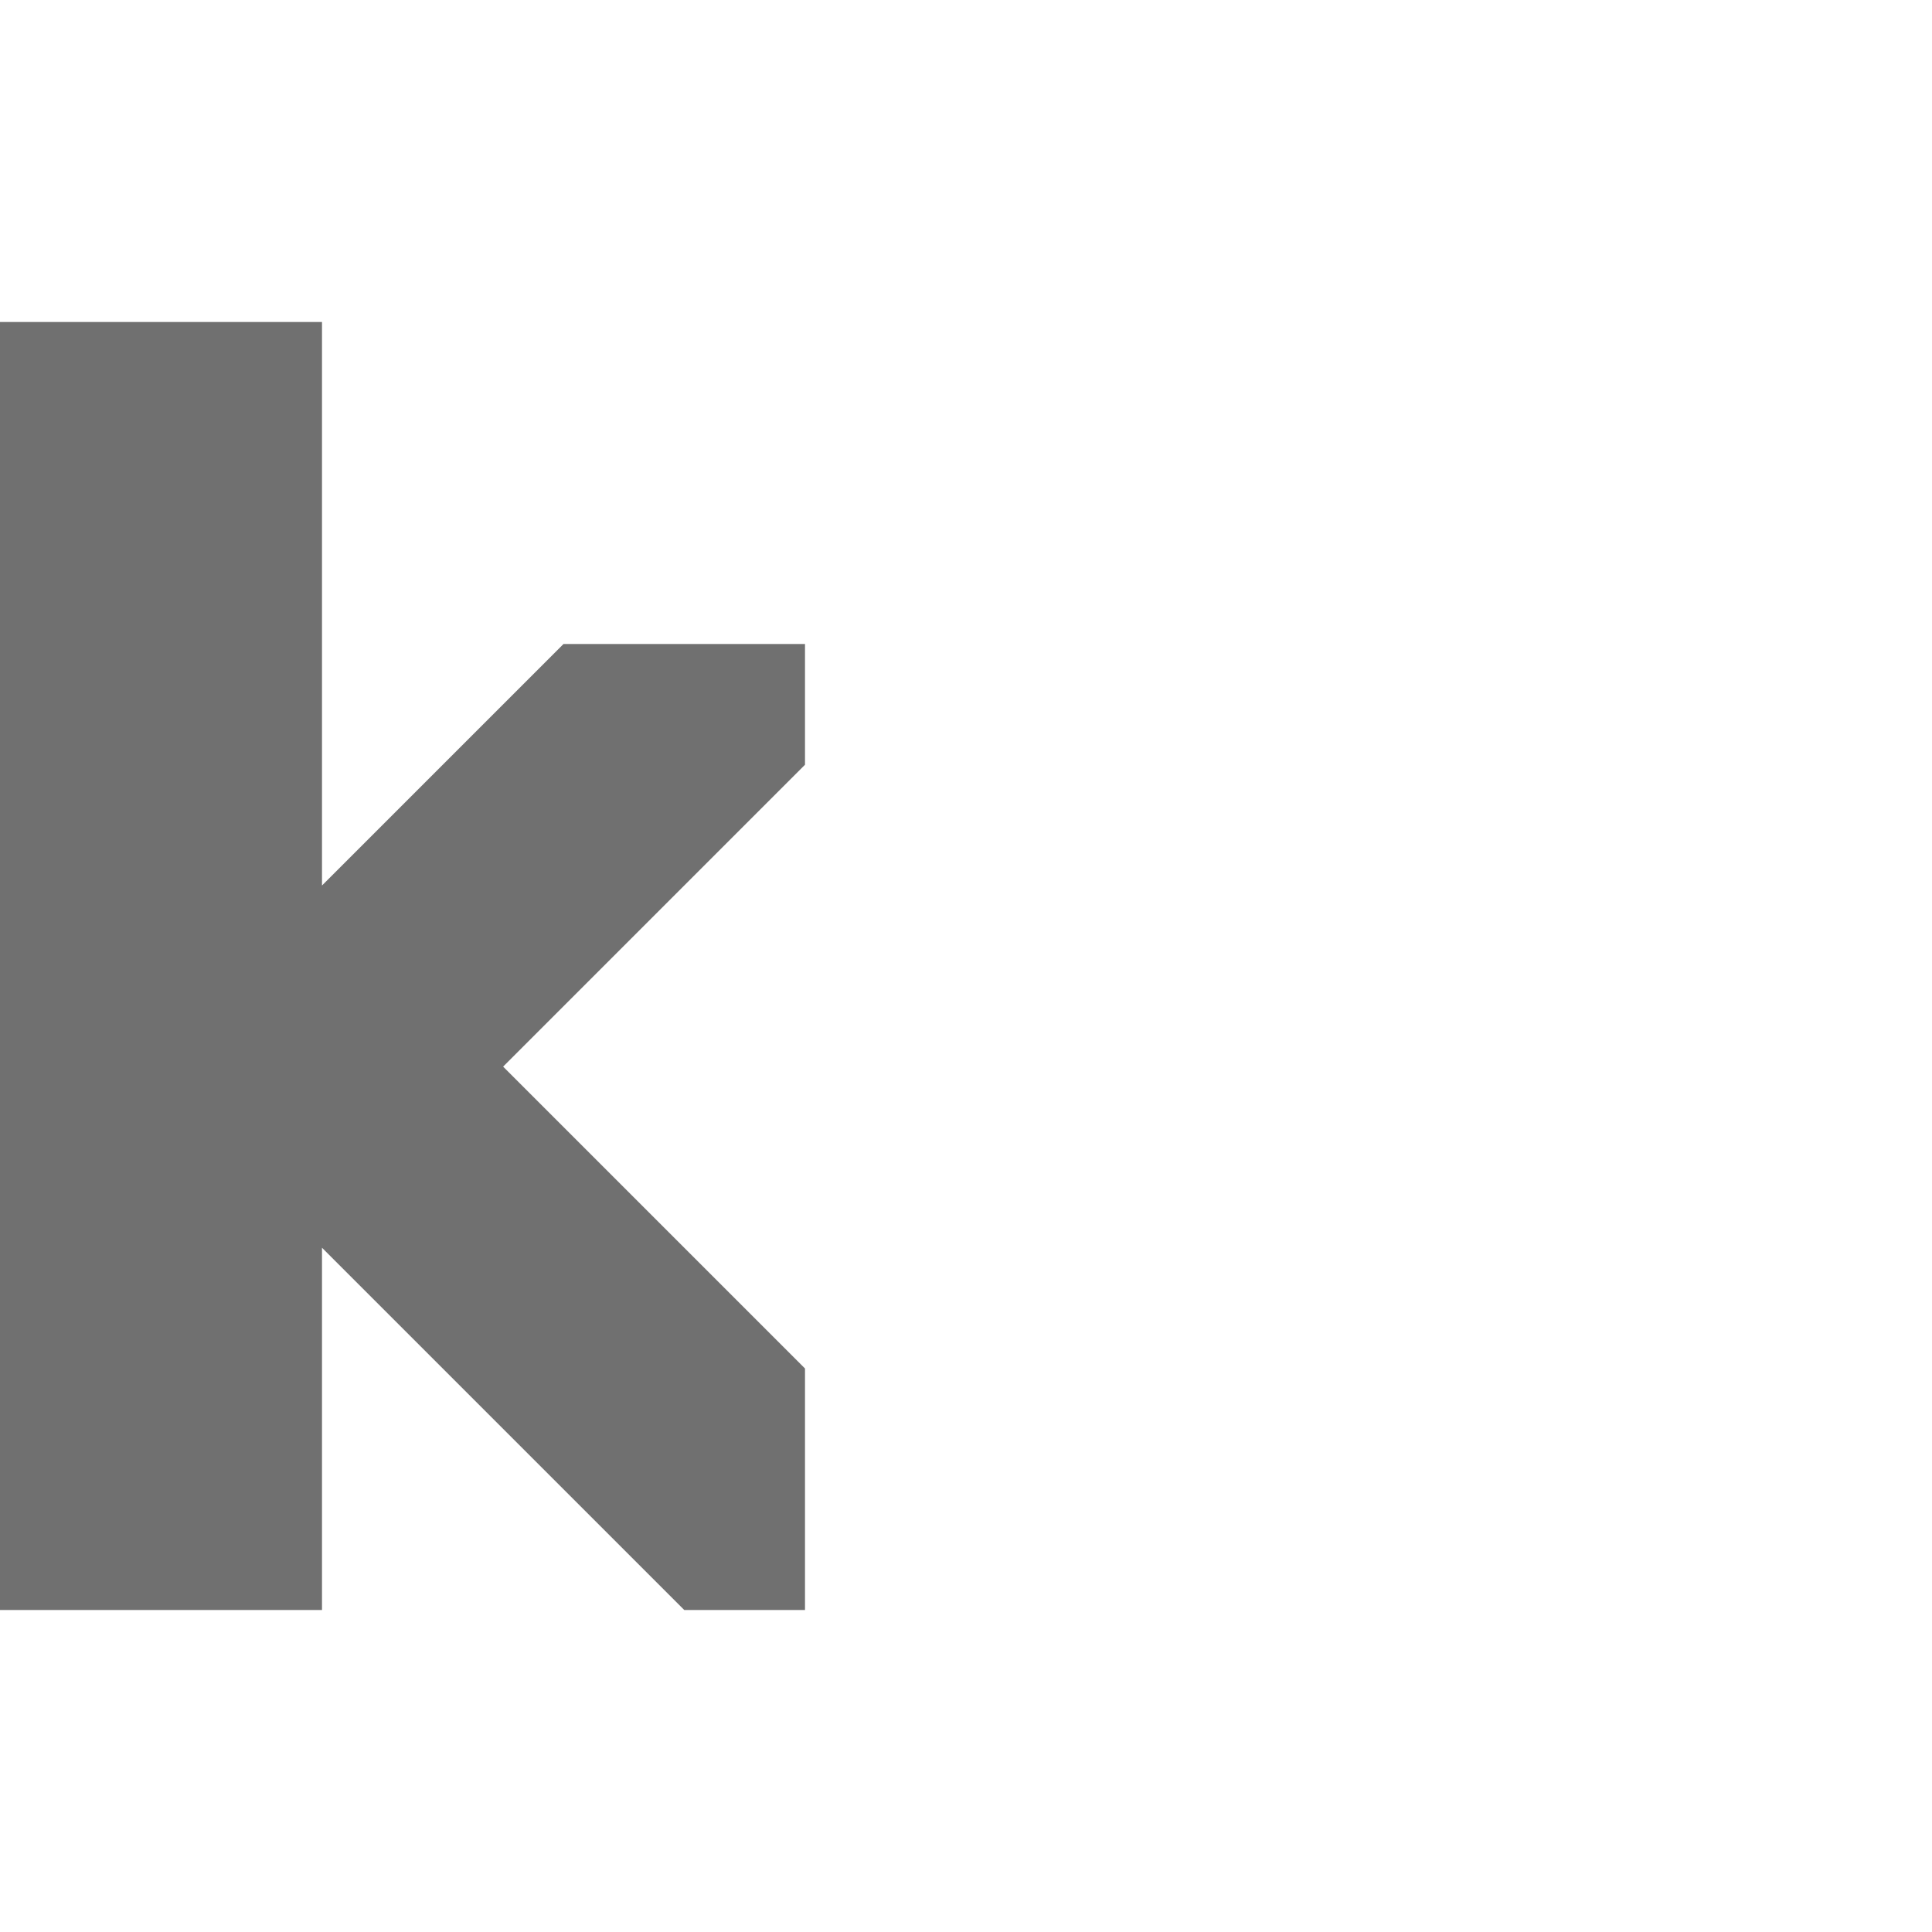
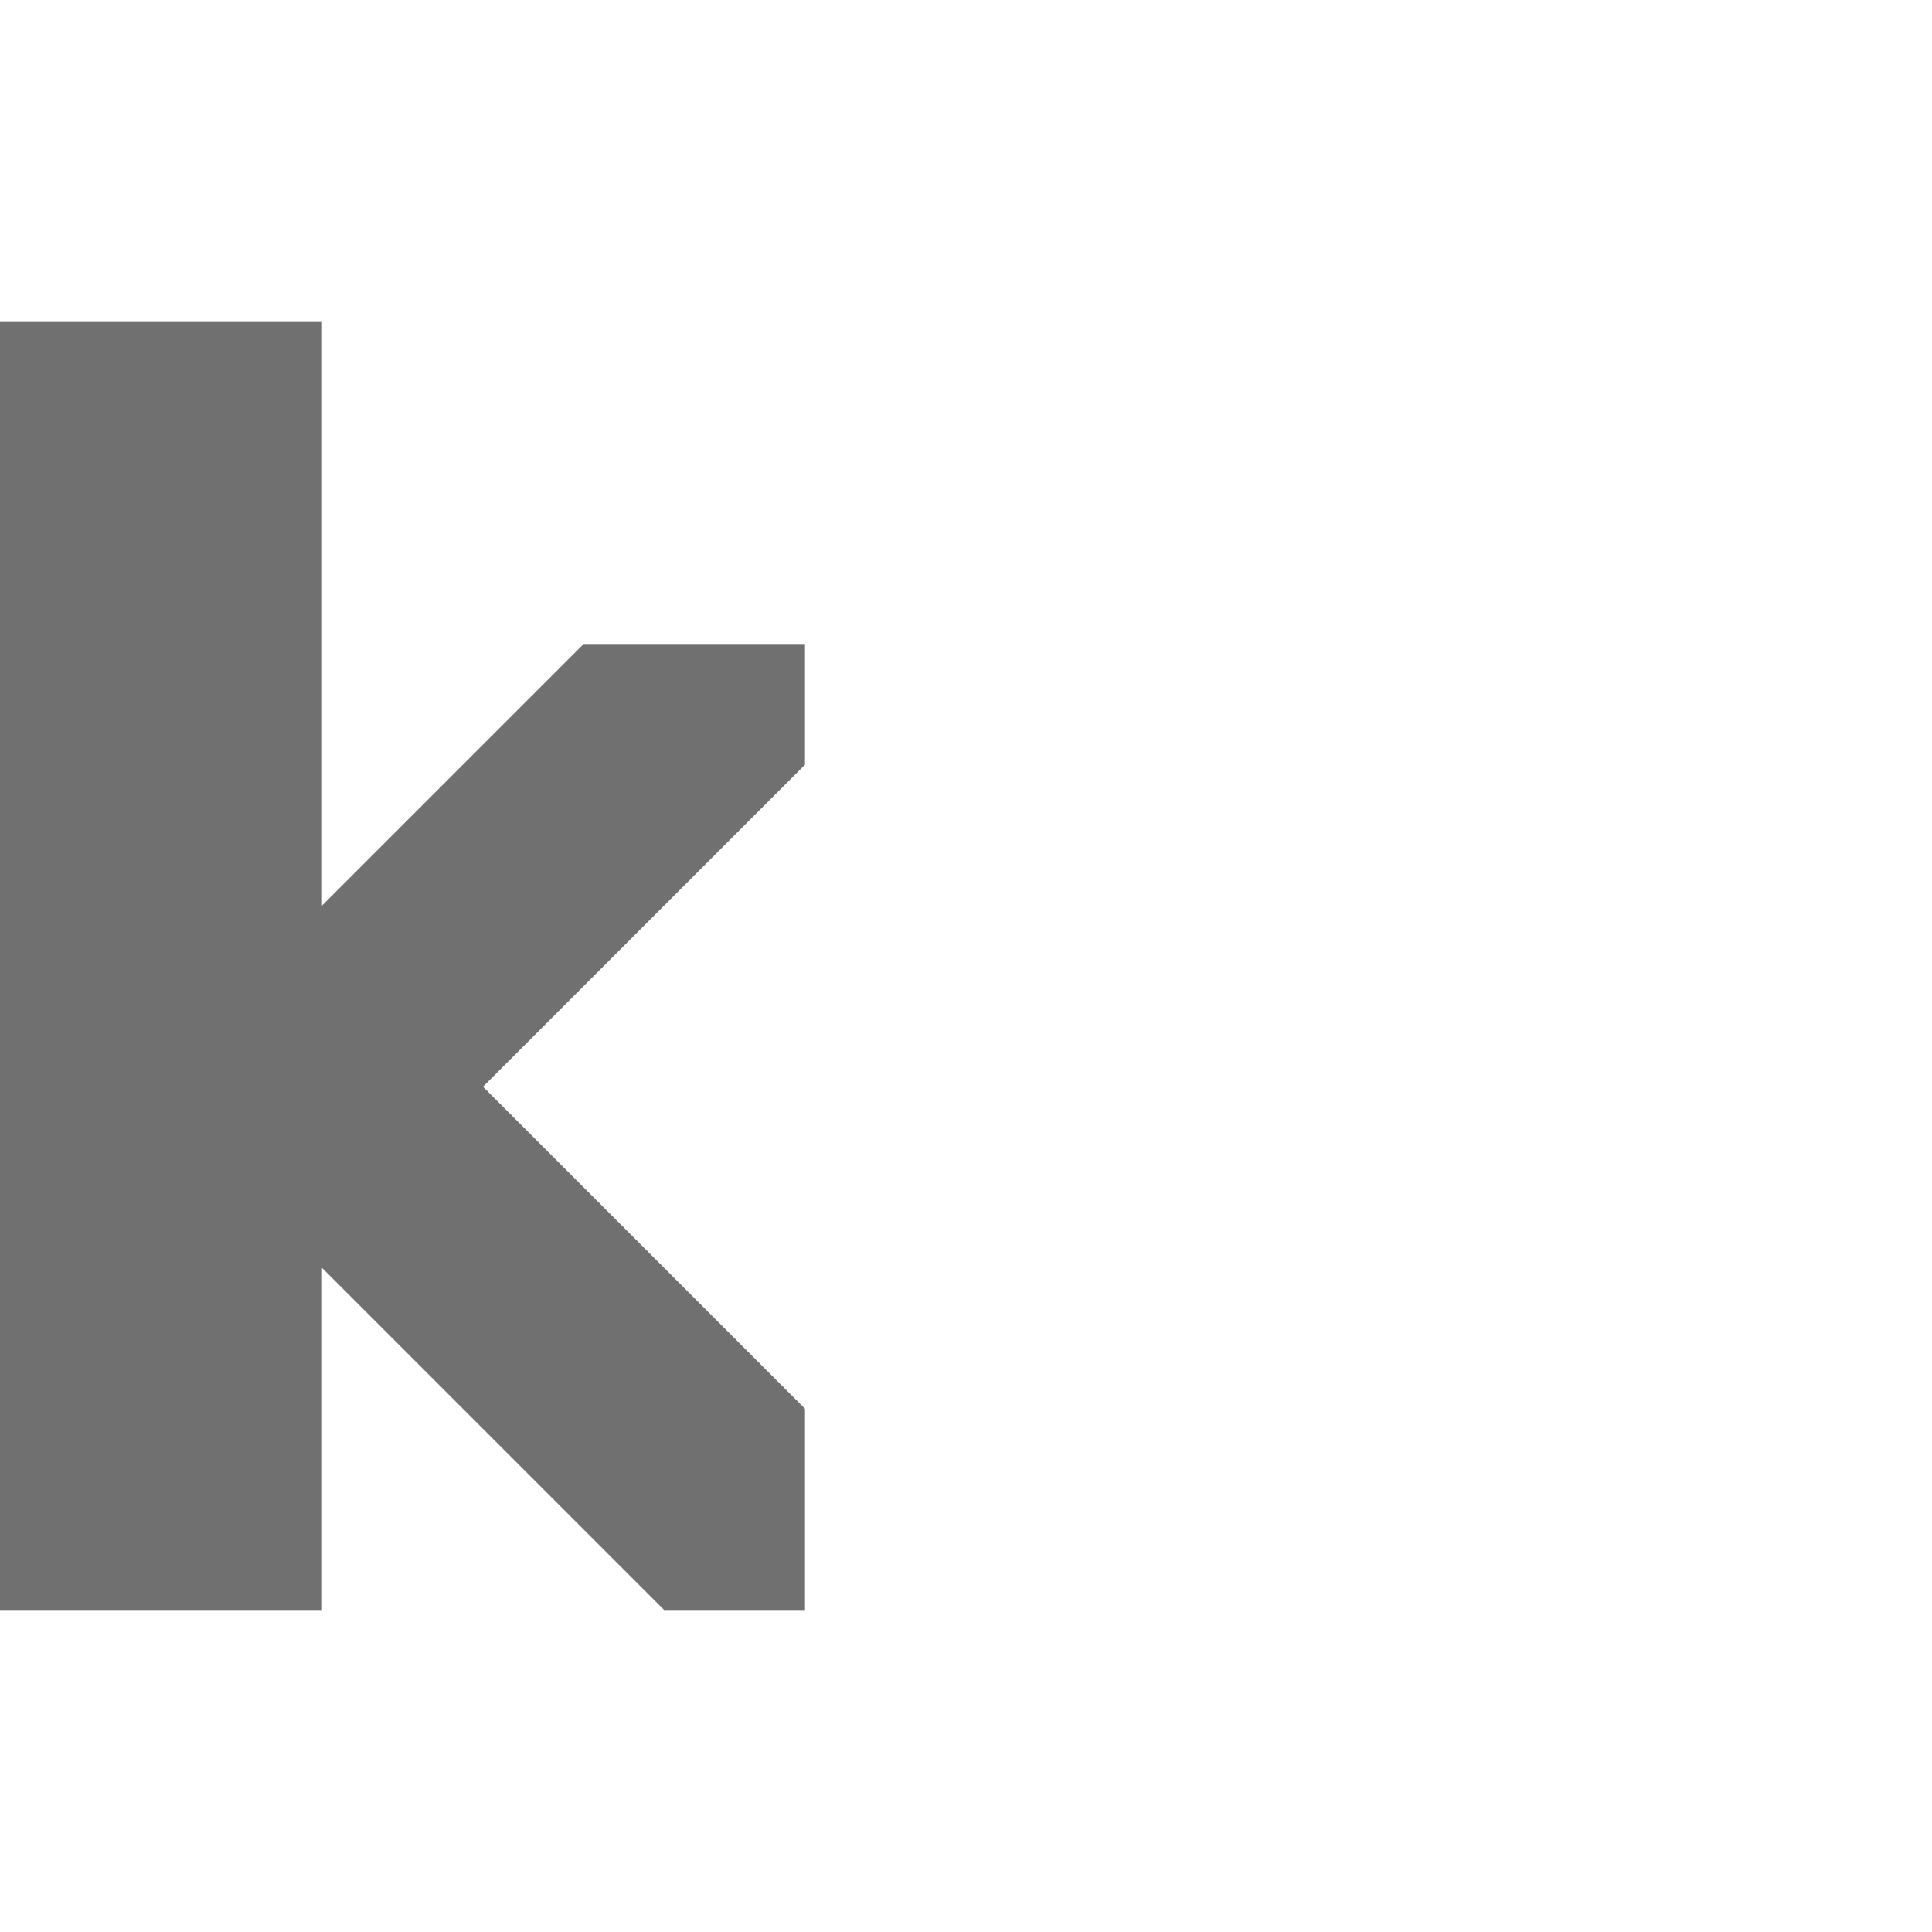
<svg xmlns="http://www.w3.org/2000/svg" width="1200" height="1200" viewBox="0 0 1200 1200" version="1.1" id="svg1" xml:space="preserve">
  <defs id="defs1" />
  <g id="layer1">
-     <path style="fill:#000000;fill-opacity:0.56;fill-rule:evenodd;stroke:none;stroke-width:1px;stroke-linecap:butt;stroke-linejoin:miter;stroke-opacity:1" d="m 0,200 v 800 H 200 V 775 l 225,225 h 75 V 850 L 312.5,662.5 500,475 V 400 H 350 L 200,550 V 200 Z" id="path726" />
+     <path style="fill:#000000;fill-opacity:0.56;fill-rule:evenodd;stroke:none;stroke-width:1px;stroke-linecap:butt;stroke-linejoin:miter;stroke-opacity:1" d="m 0,200 v 800 H 200 V 787.5 L 412.5,1000 H 500 V 875 L 300,675 500,475 V 400 H 362.5 L 200,562.5 V 200 Z" id="path726" />
  </g>
</svg>
